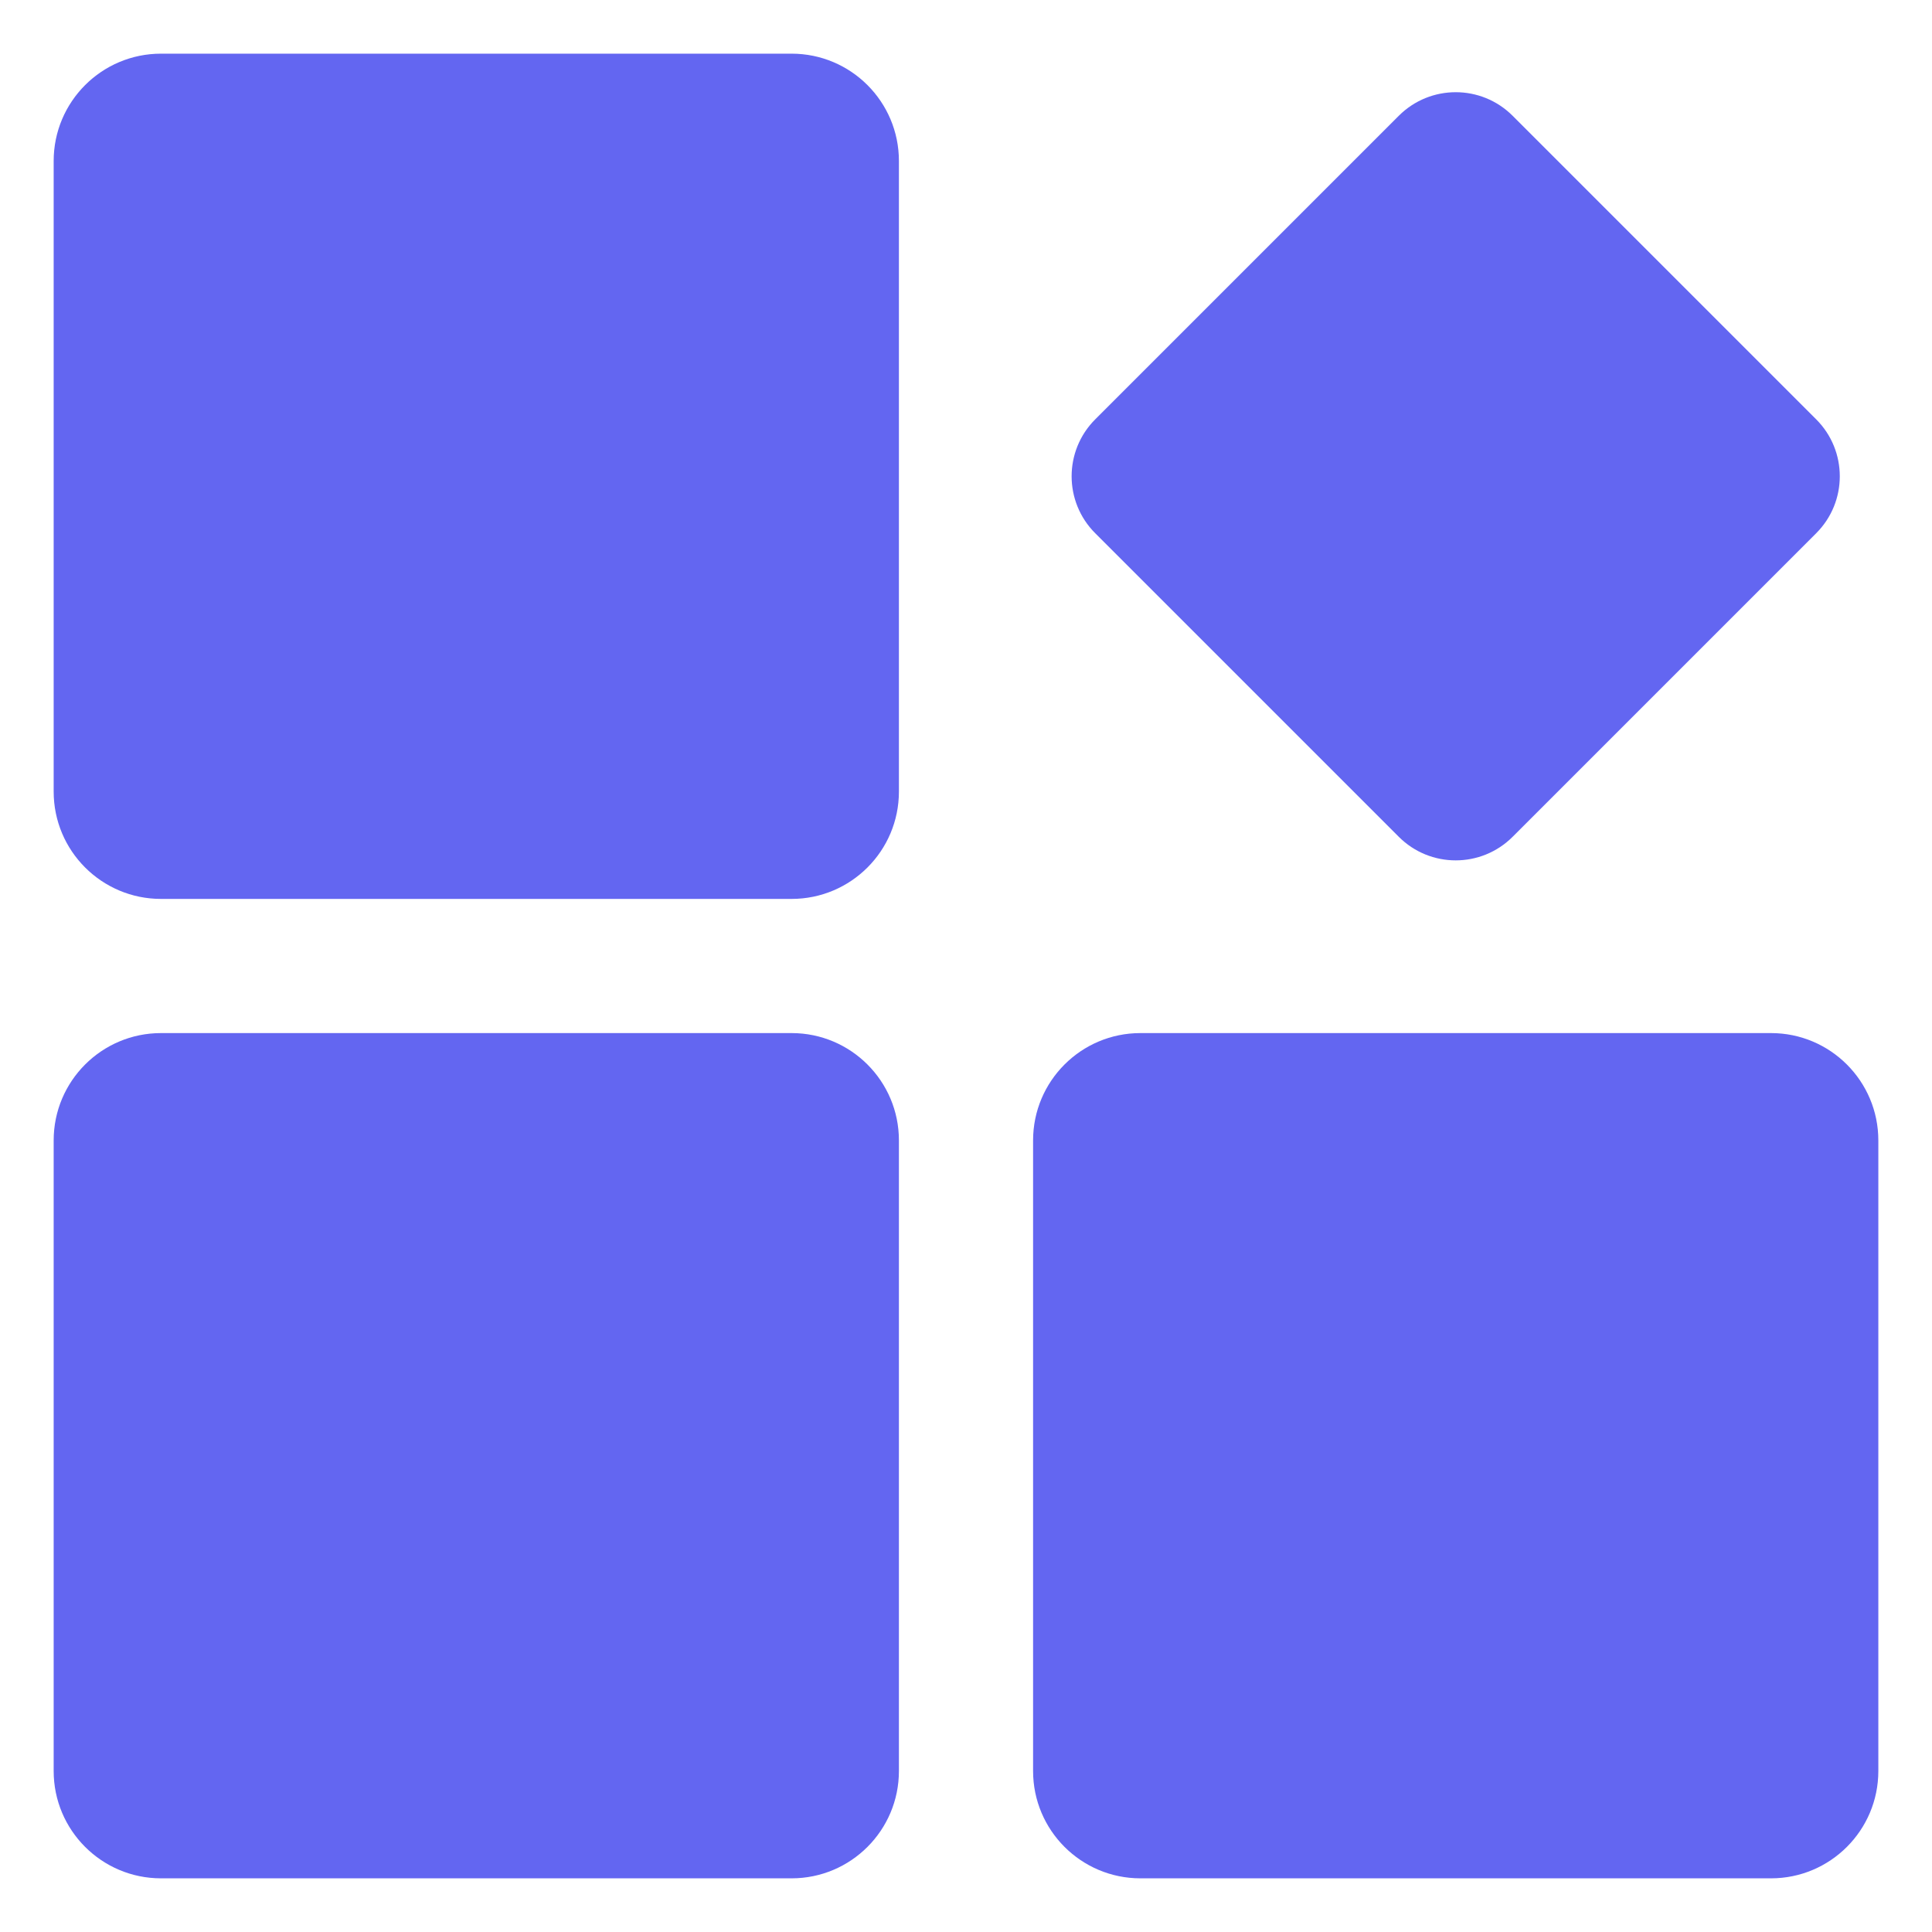
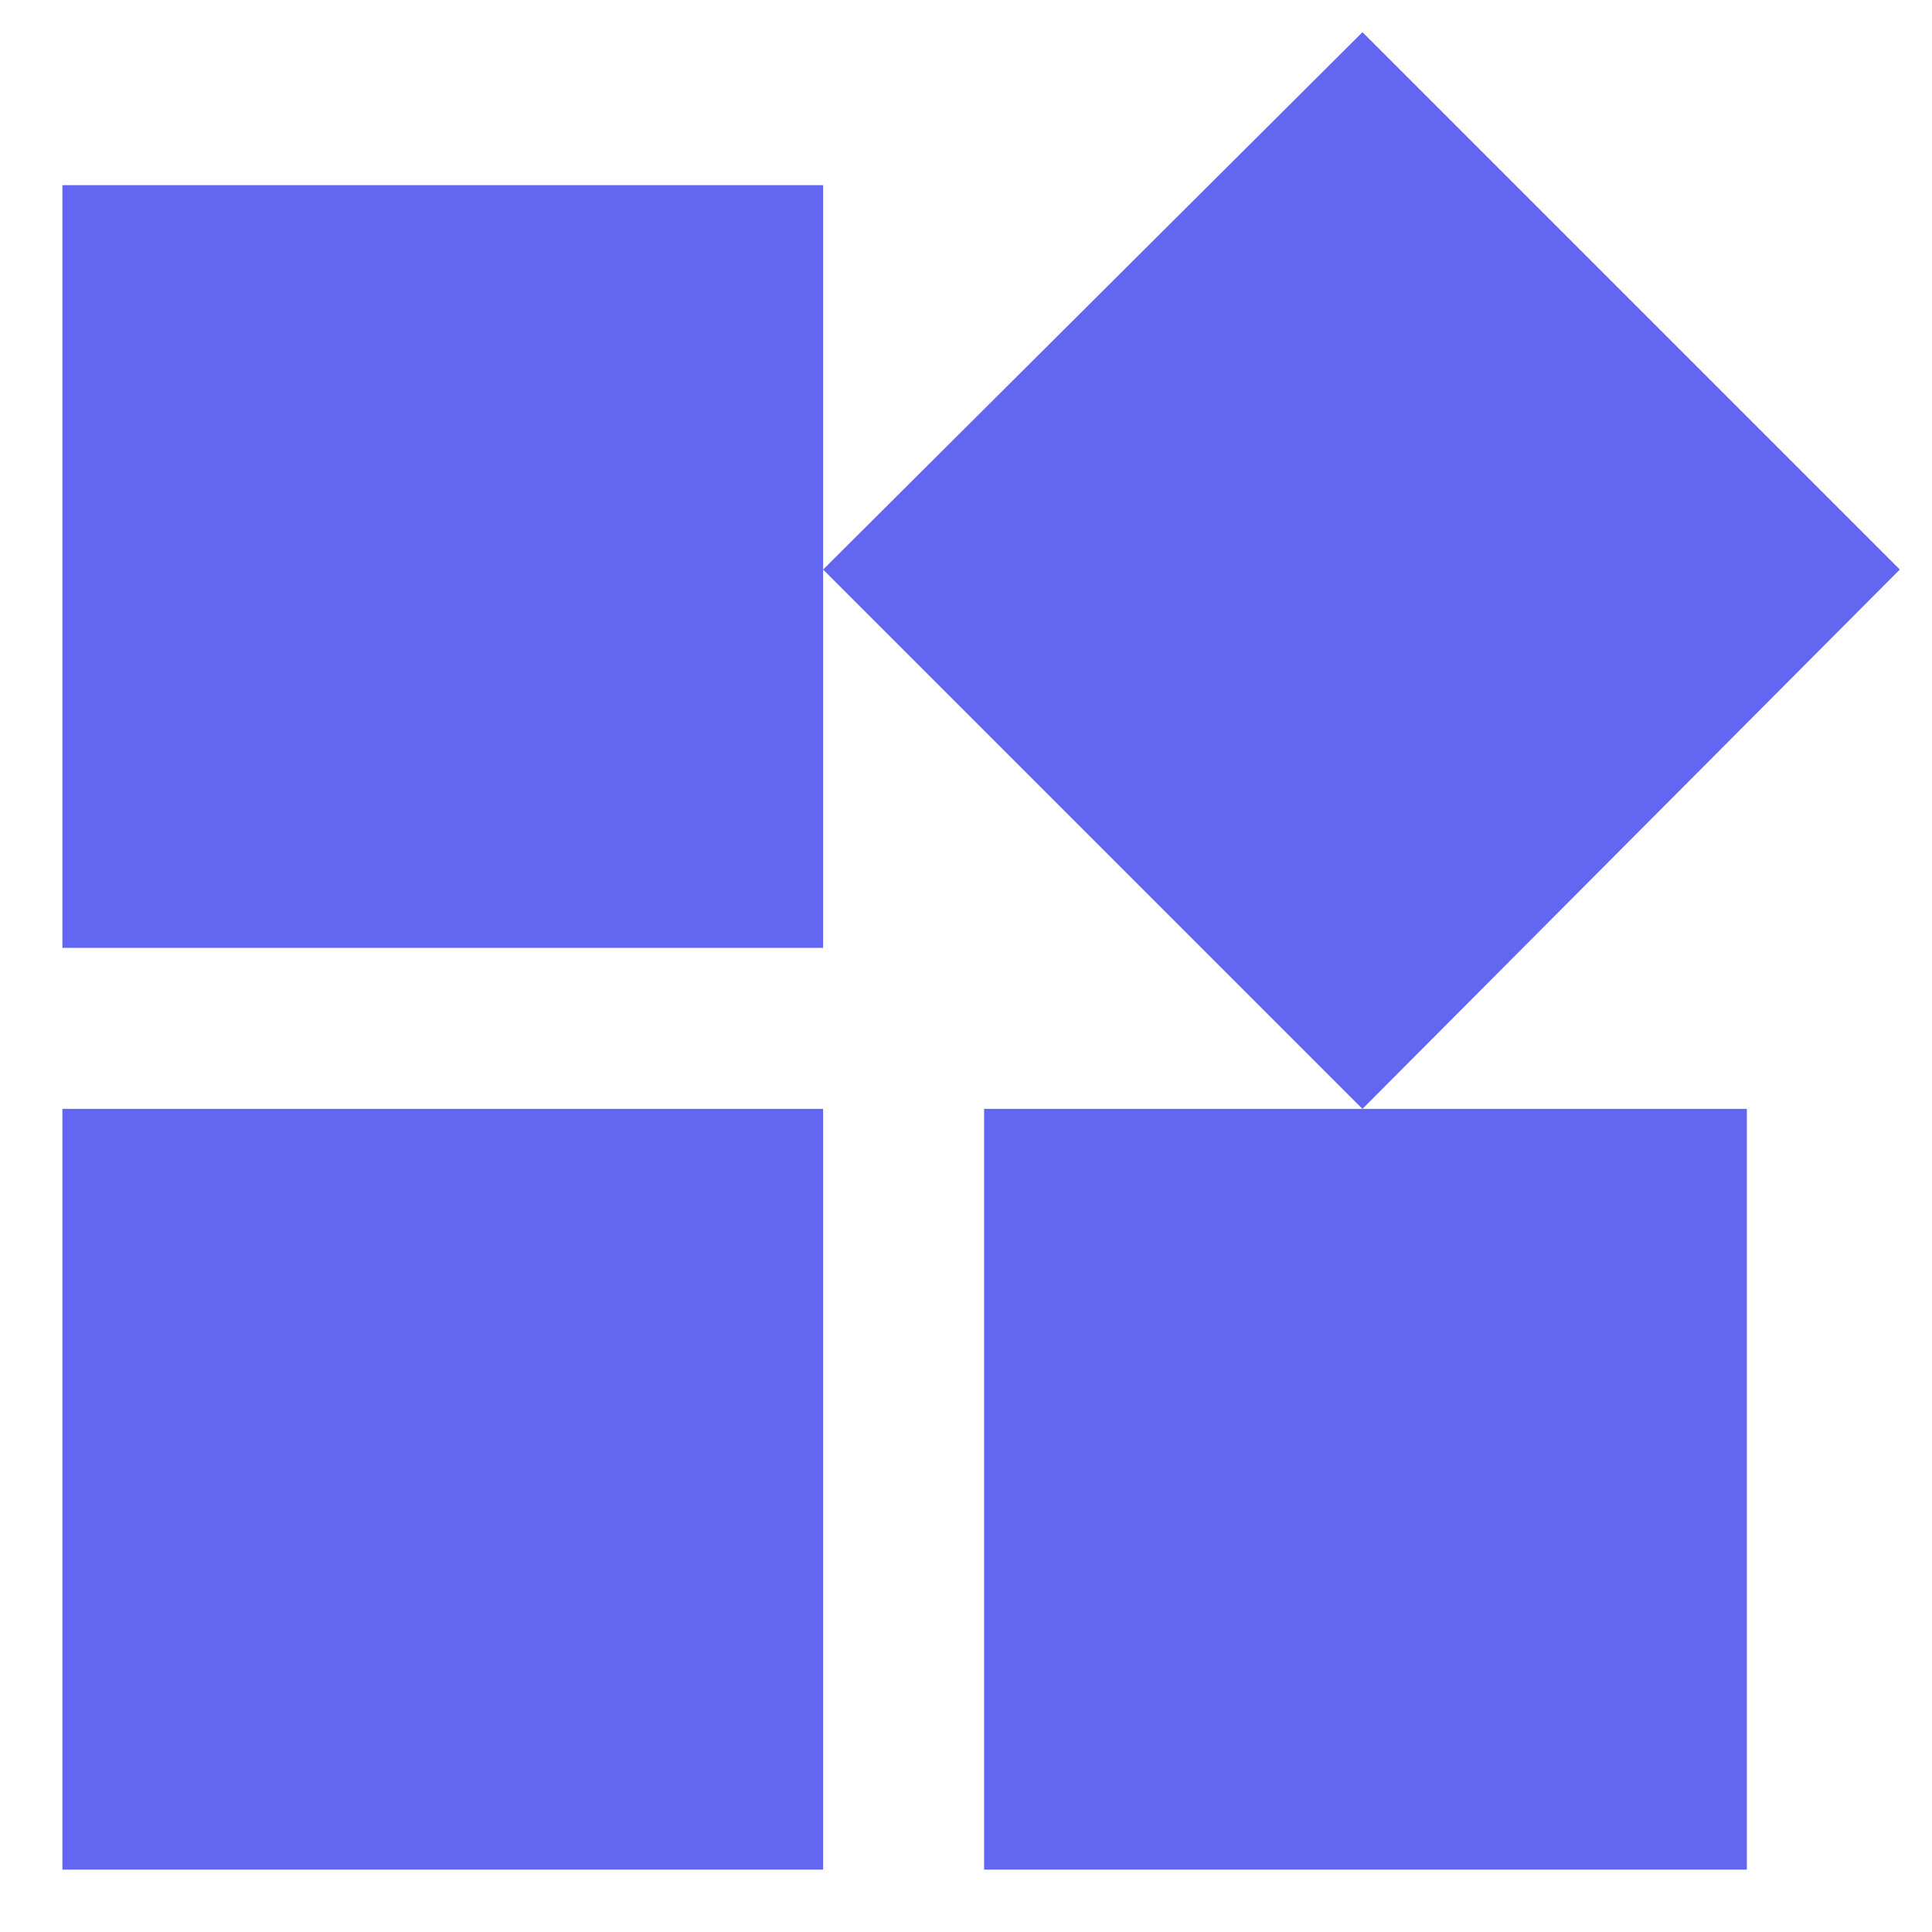
- <svg xmlns="http://www.w3.org/2000/svg" width="180" height="180" viewBox="18 18 144 144">
-   <rect x="22" y="22" width="63" height="63" rx="8" fill="#6366f1" />
-   <rect x="22" y="95" width="63" height="63" rx="8" fill="#6366f1" />
-   <rect x="95" y="95" width="63" height="63" rx="8" fill="#6366f1" />
-   <rect x="-22" y="-22" width="44" height="44" rx="6" fill="#6366f1" transform="translate(126.5 53.5) rotate(45)" />
+ <svg xmlns="http://www.w3.org/2000/svg" viewBox="0 0 960 960">
+   <path transform="translate(0,960)" d="M677-409 409-677l268-267 267 267-267 268ZM31-489v-379h378v379H31ZM489-31v-378h379v378H489ZM31-31v-378h378v378H31Z" fill="#6366f1" />
</svg>
